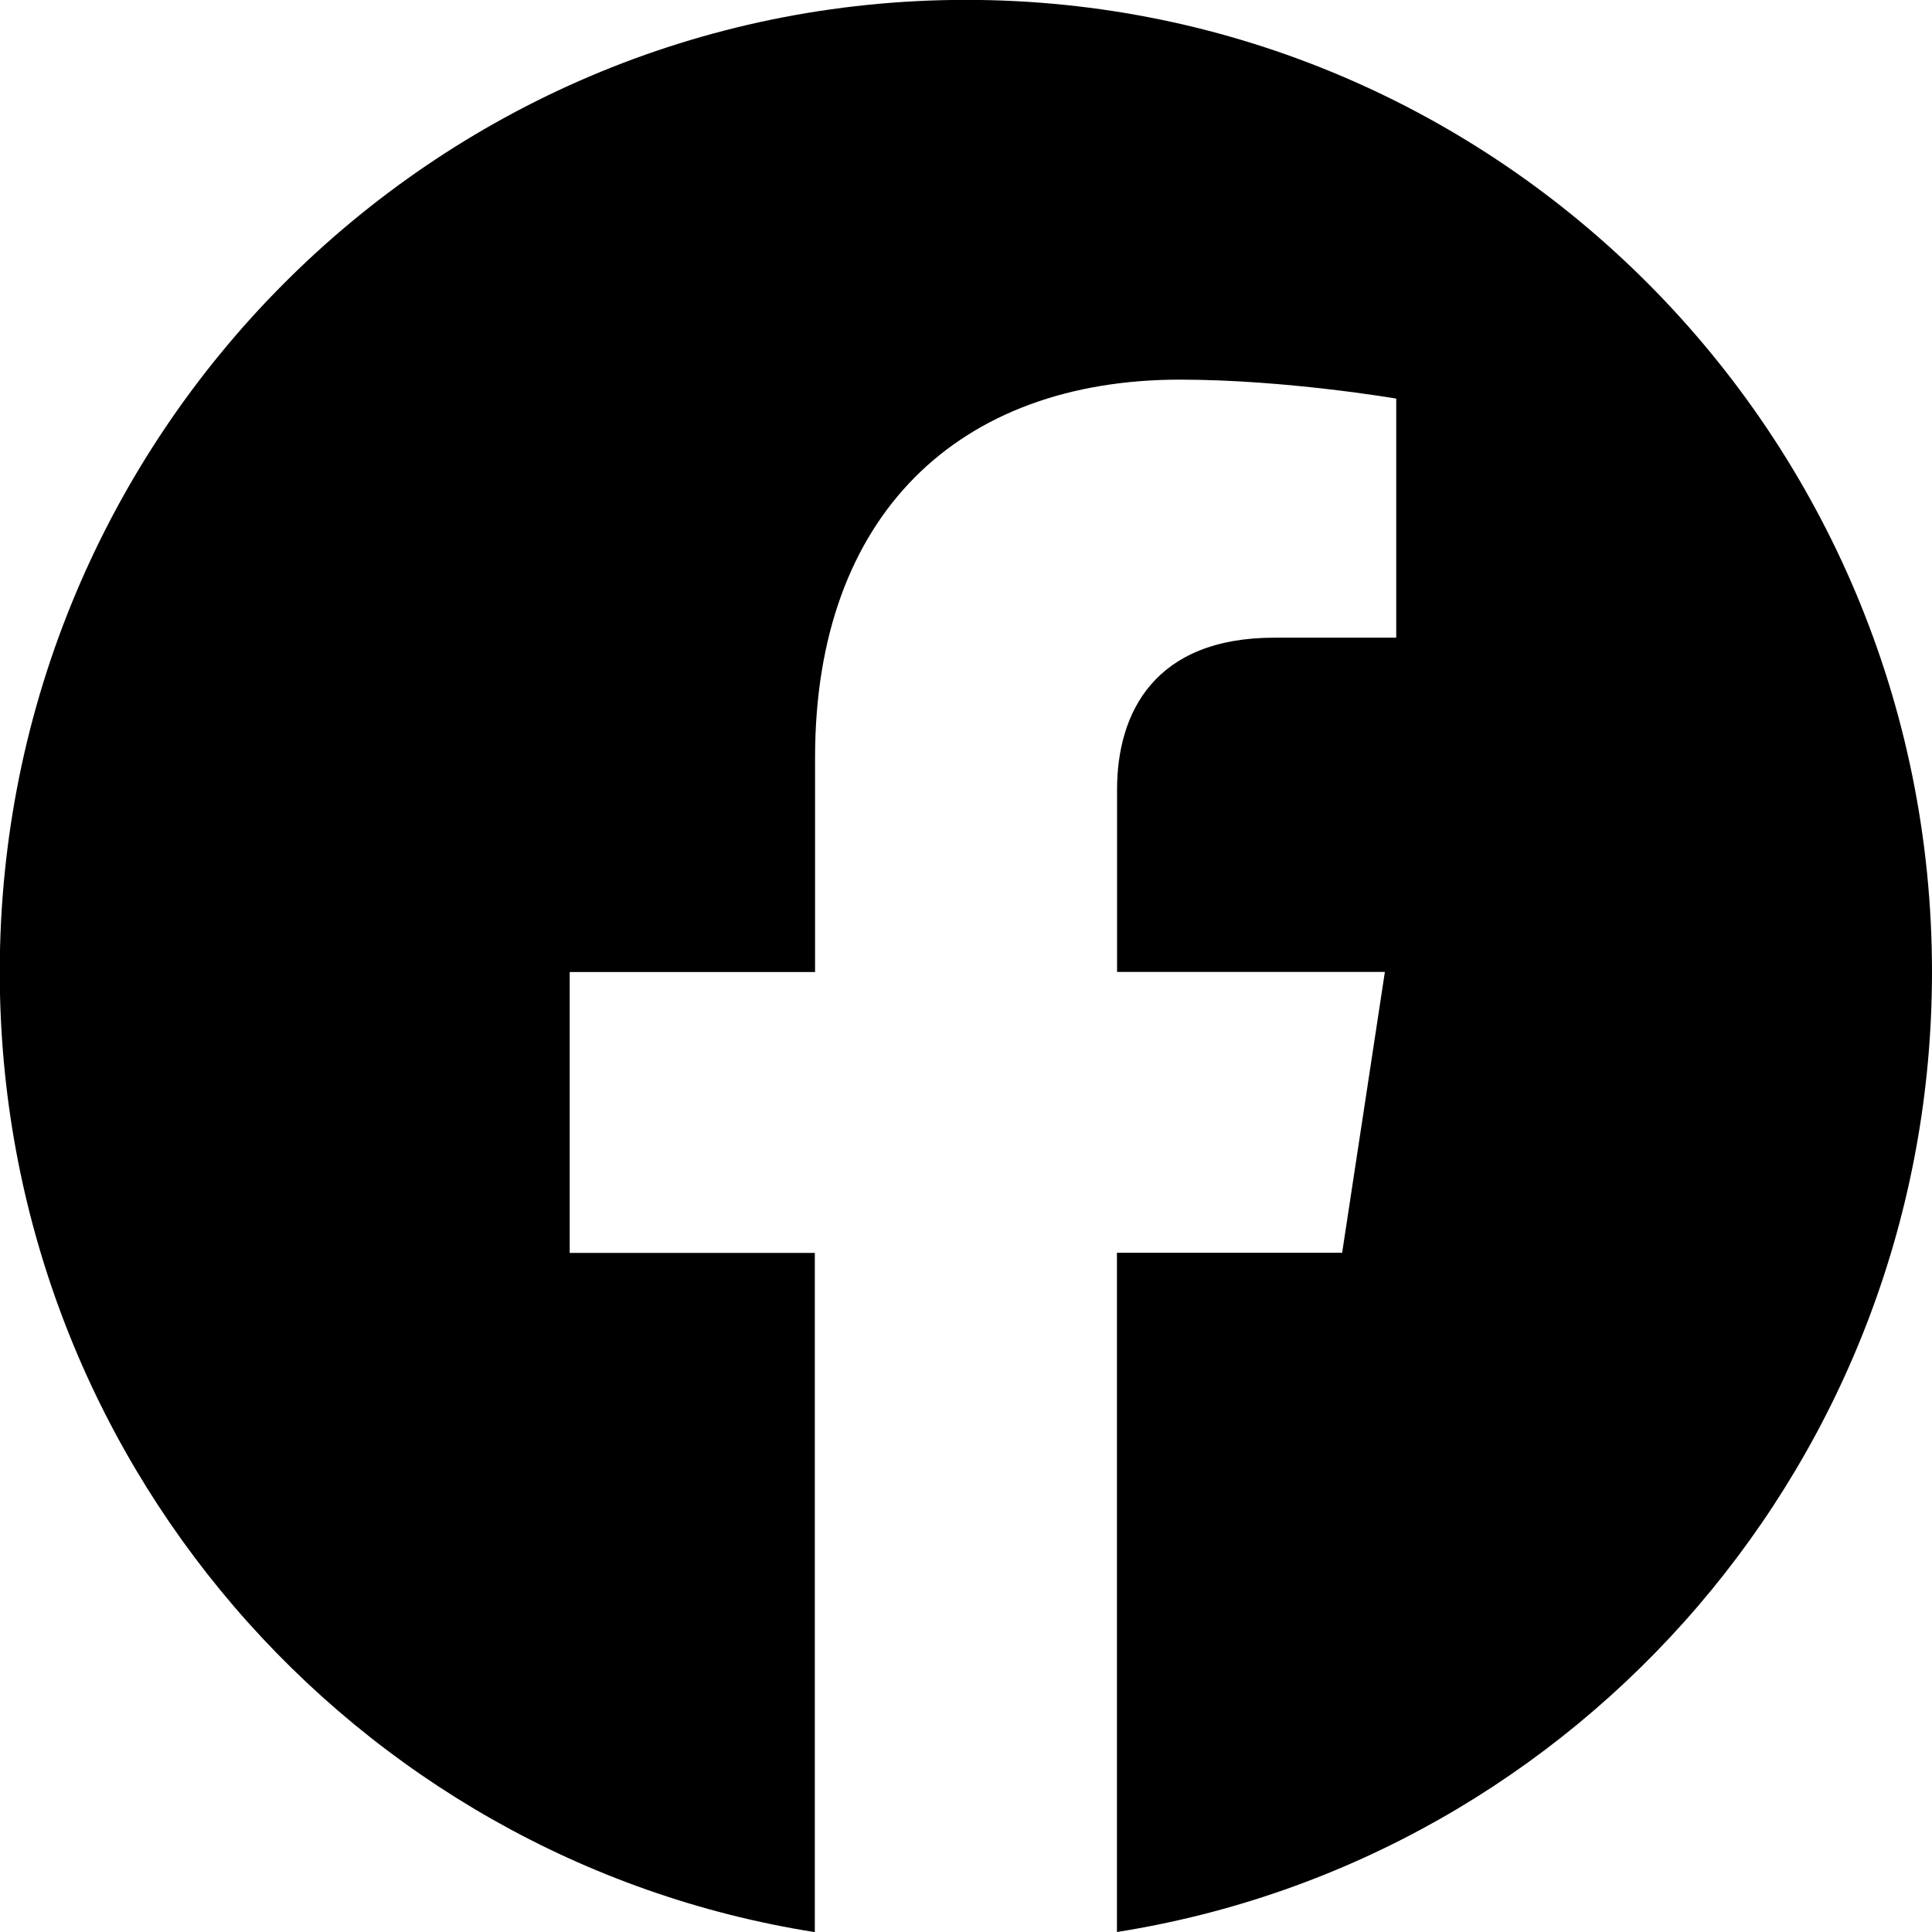
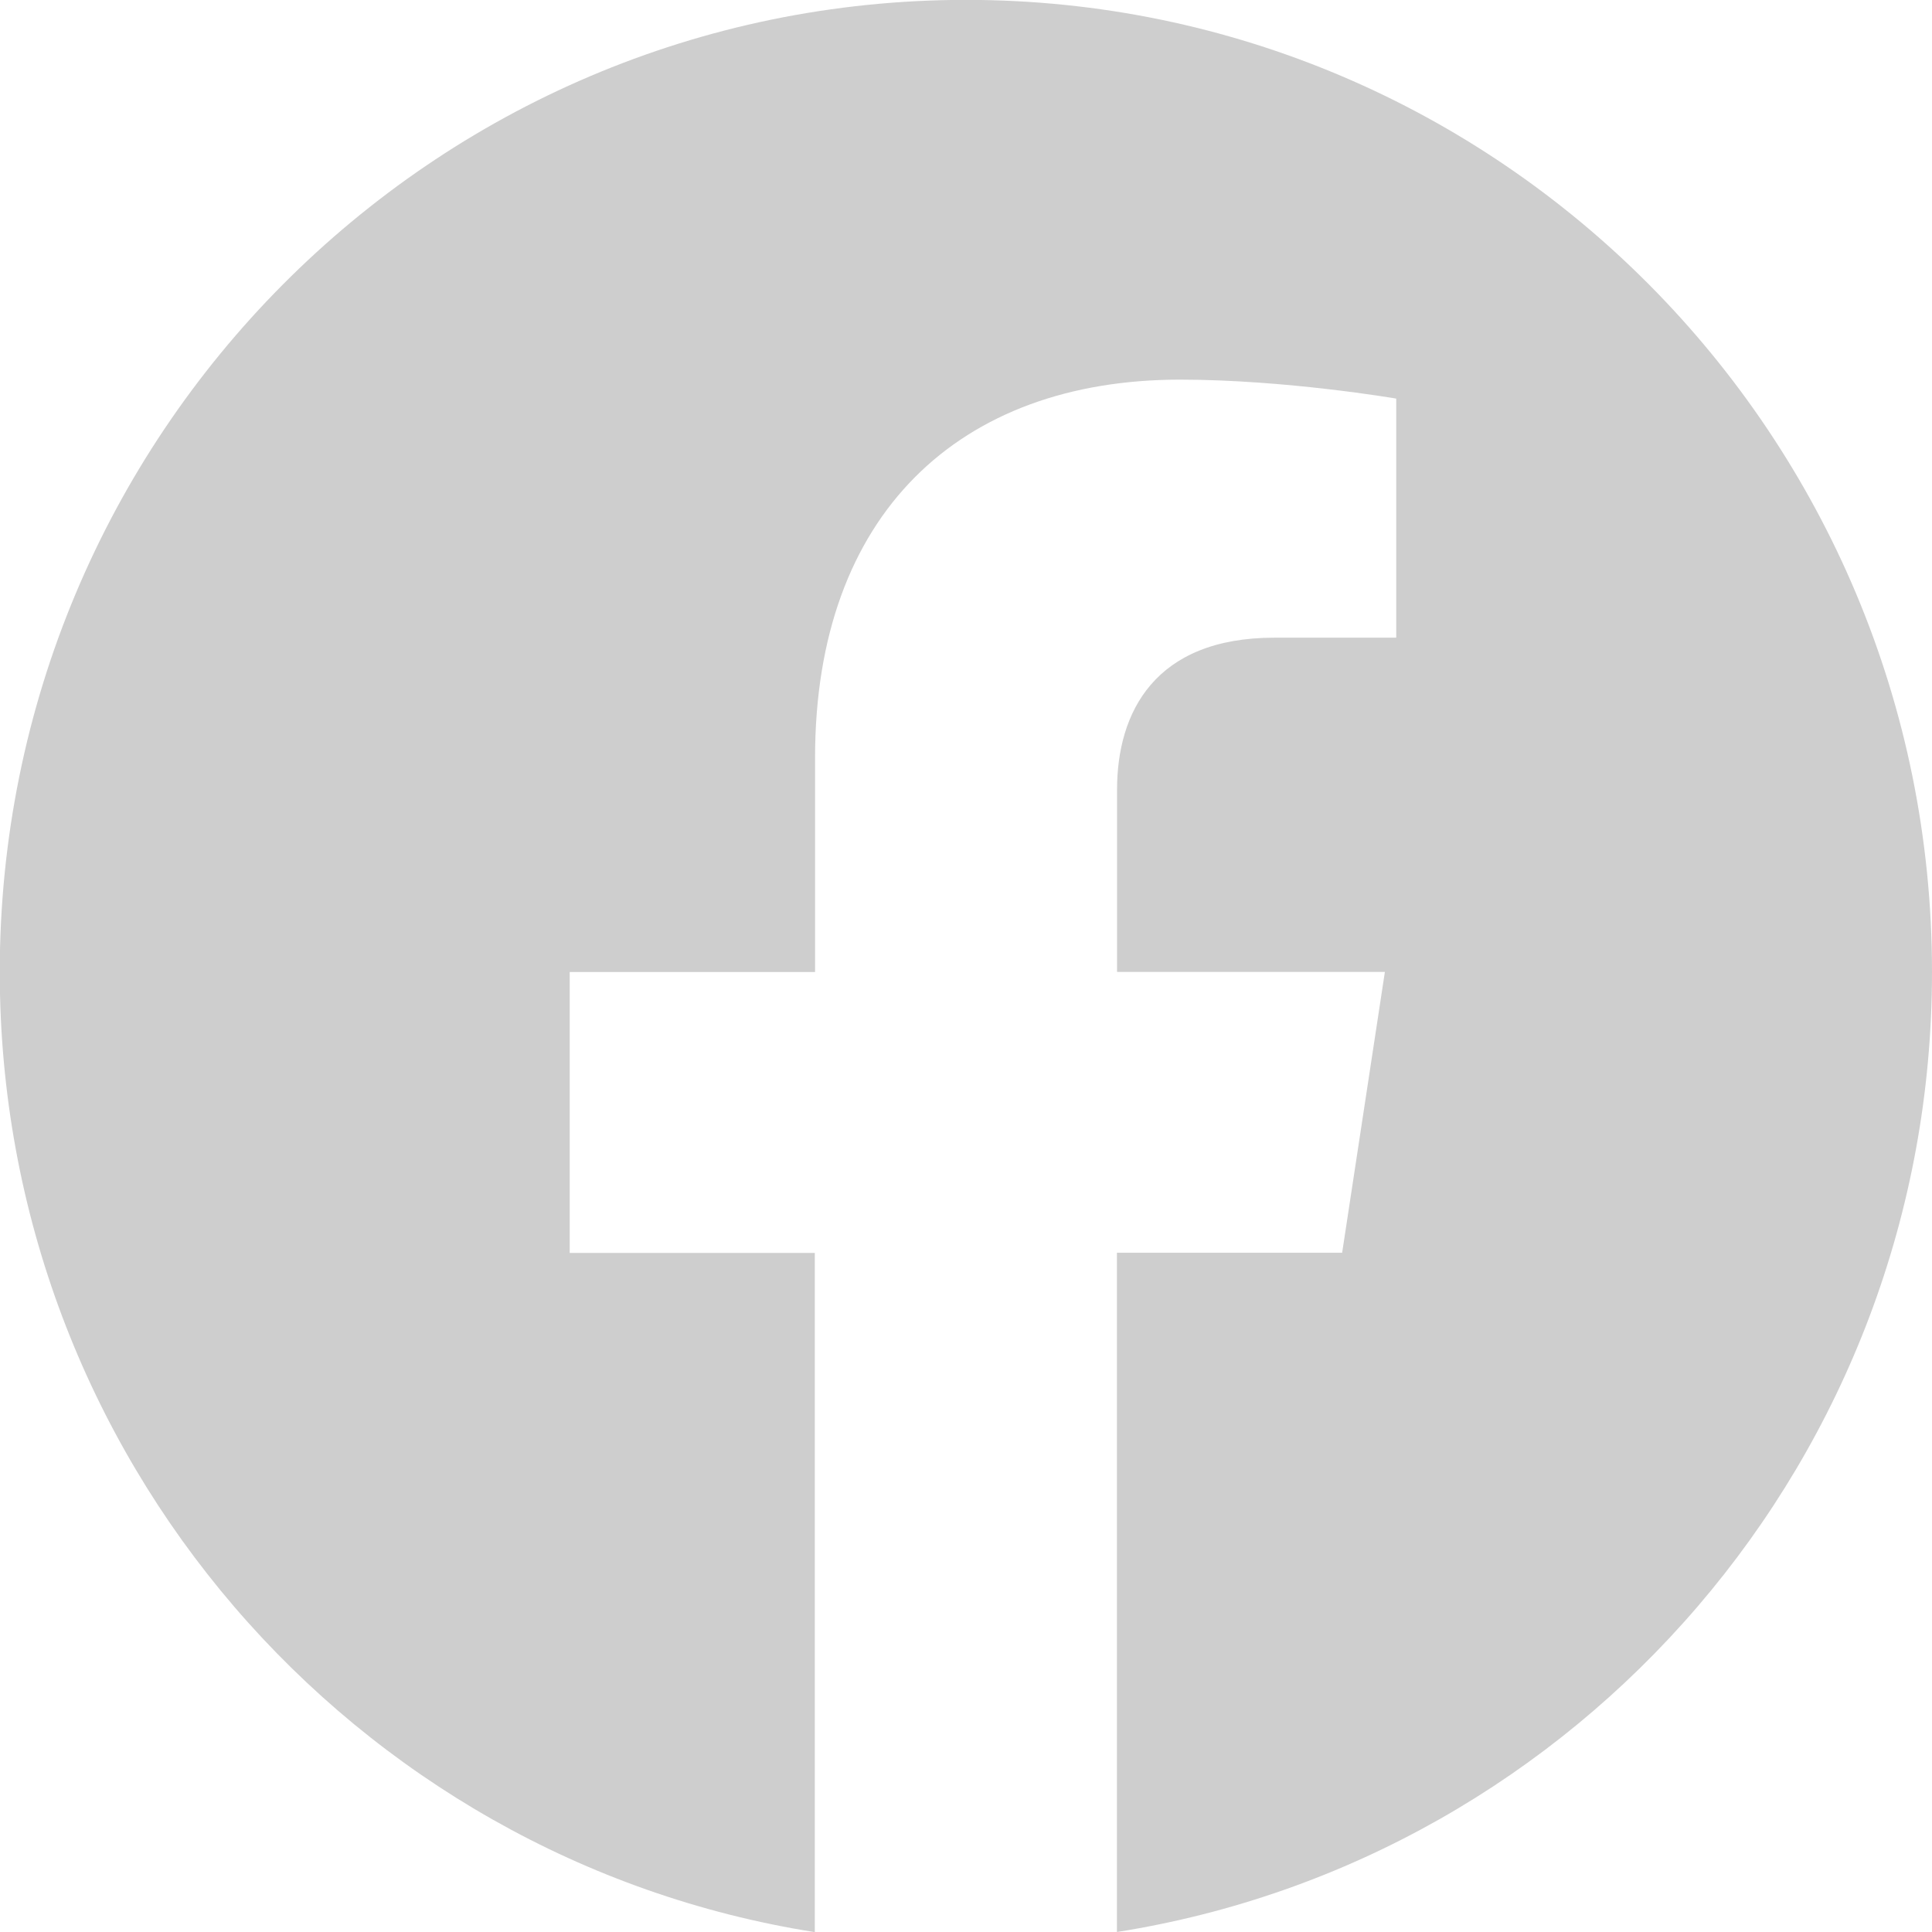
- <svg xmlns="http://www.w3.org/2000/svg" width="16" height="16" fill="currentColor" class="bi bi-facebook" viewBox="0 0 16 16">
+ <svg xmlns="http://www.w3.org/2000/svg" width="16" height="16" fill="#cecece" class="bi bi-facebook" viewBox="0 0 16 16">
  <path d="M16 8.049c0-4.446-3.582-8.05-8-8.05C3.58 0-.002 3.603-.002 8.05c0 4.017 2.926 7.347 6.75 7.951v-5.625h-2.03V8.05H6.75V6.275c0-2.017 1.195-3.131 3.022-3.131.876 0 1.791.157 1.791.157v1.98h-1.009c-.993 0-1.303.621-1.303 1.258v1.51h2.218l-.354 2.326H9.25V16c3.824-.604 6.75-3.934 6.75-7.951z" />
</svg>
